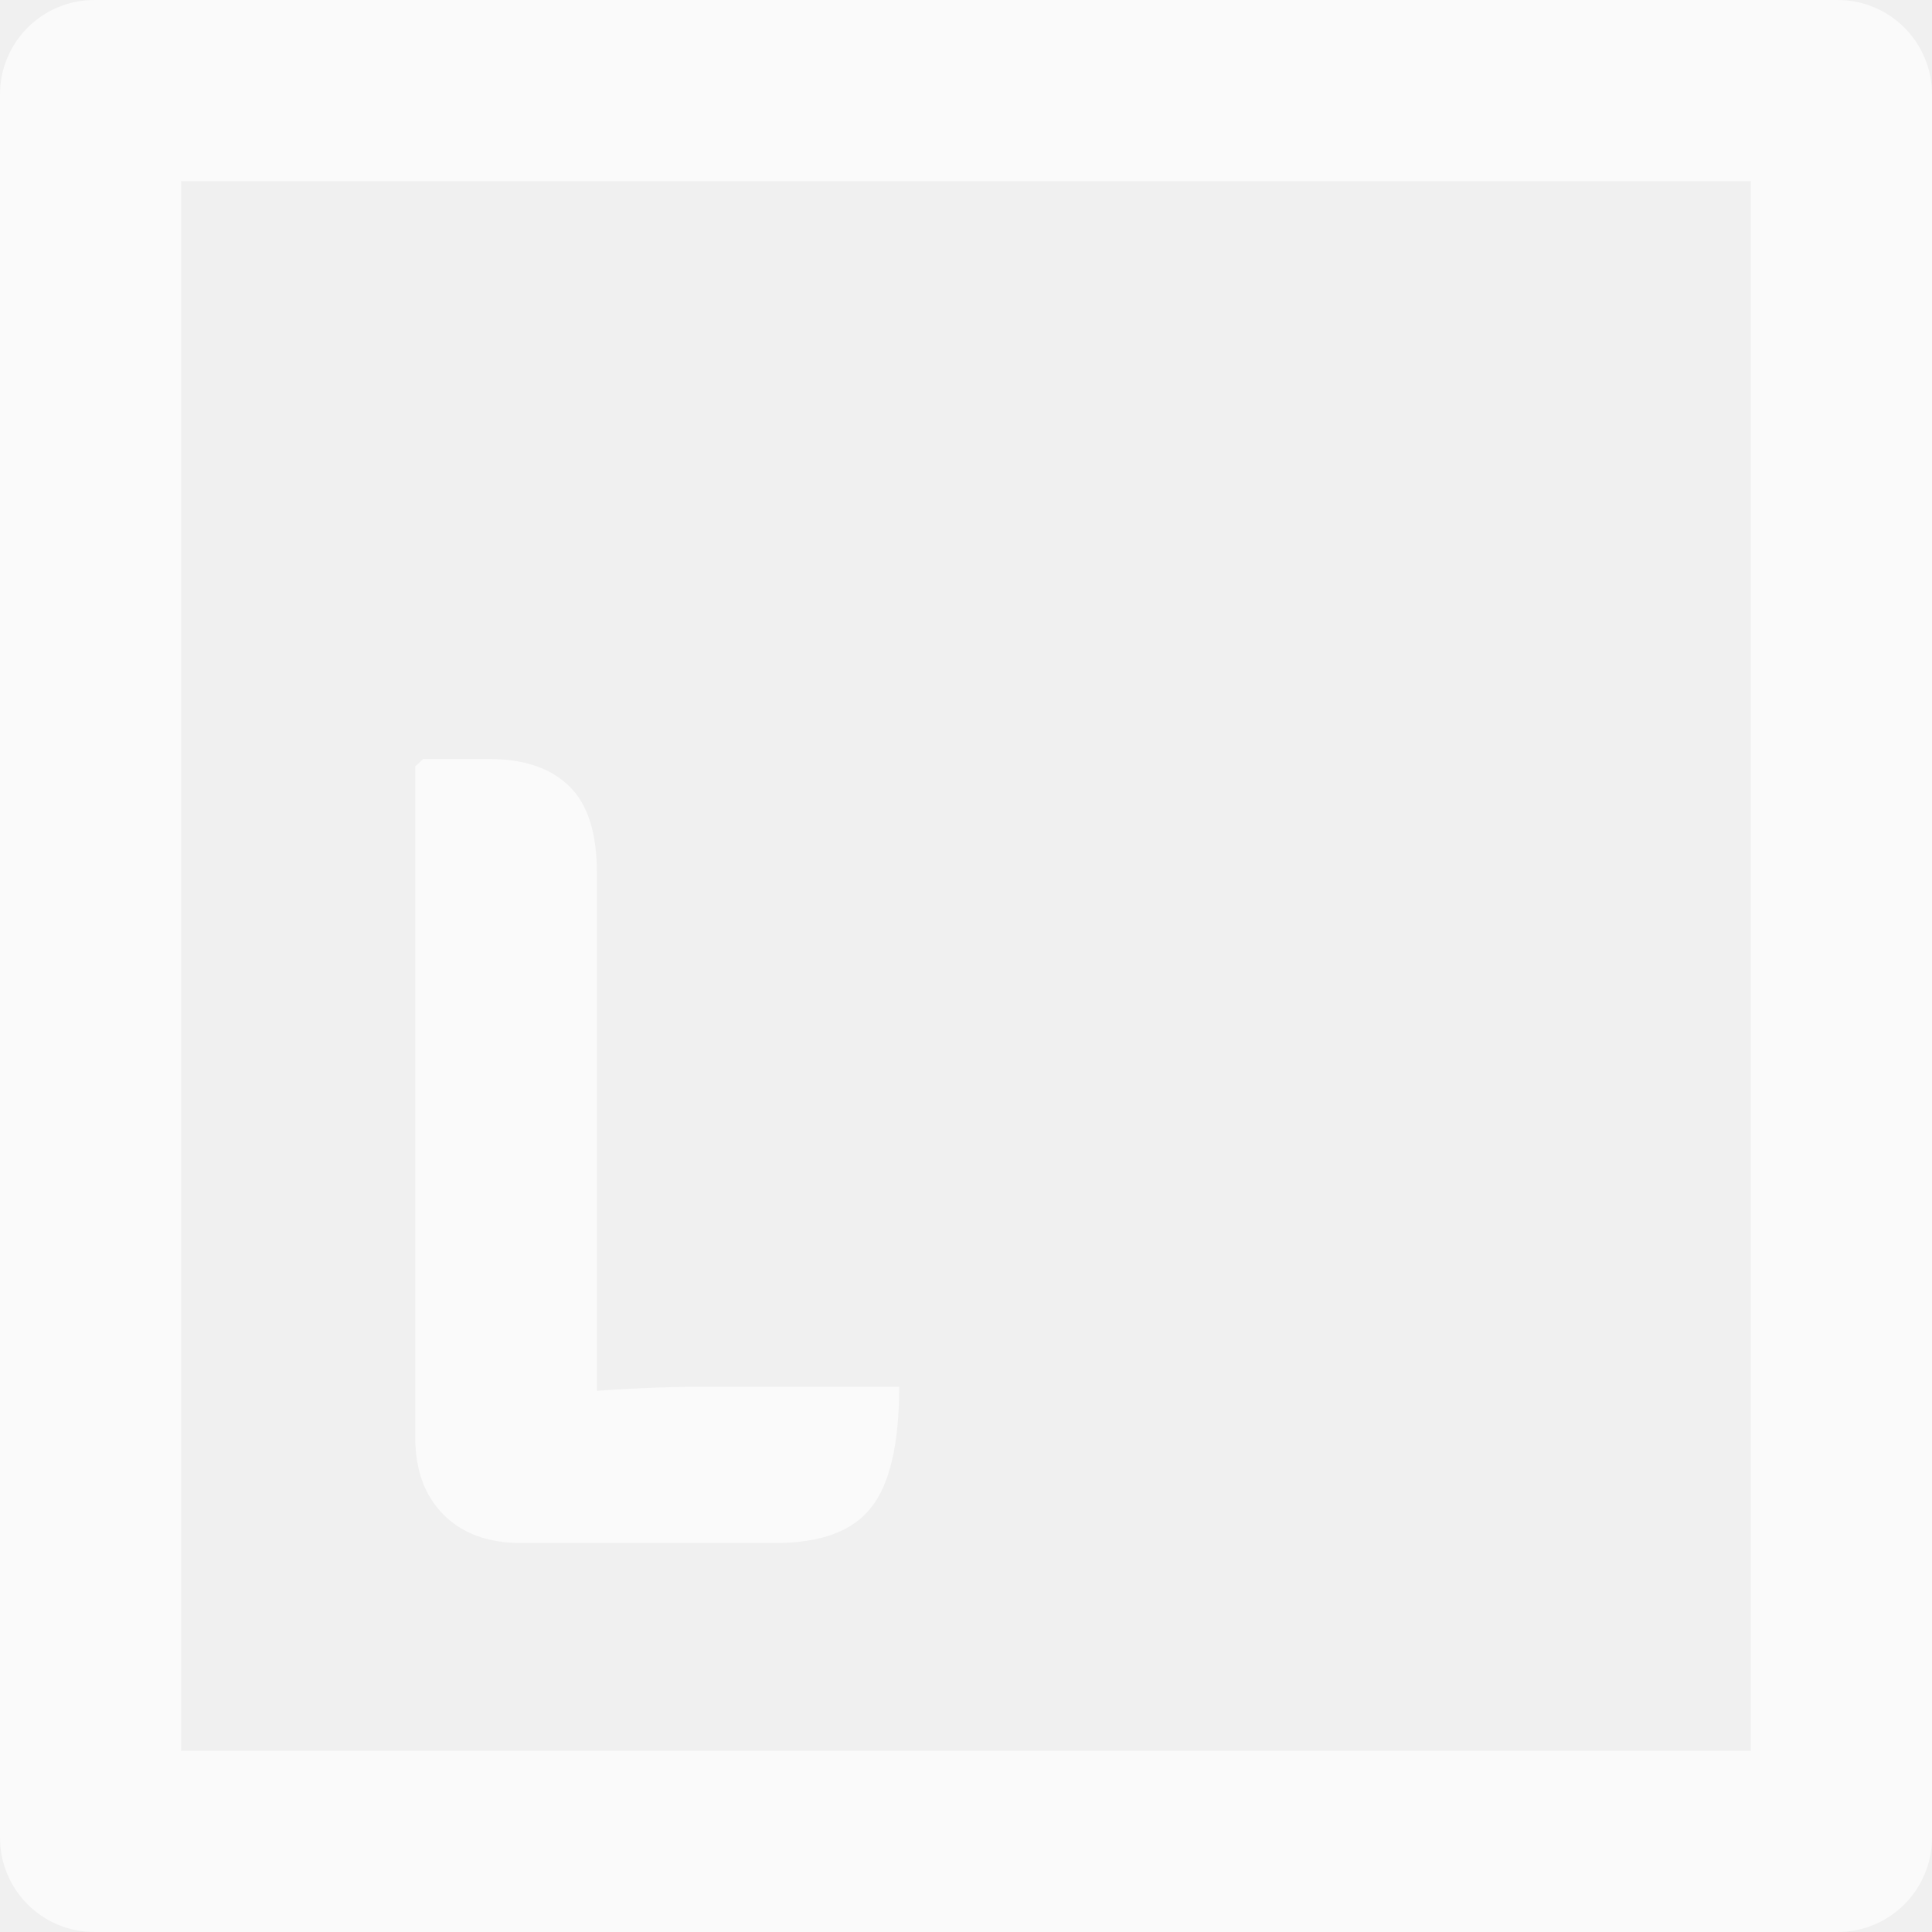
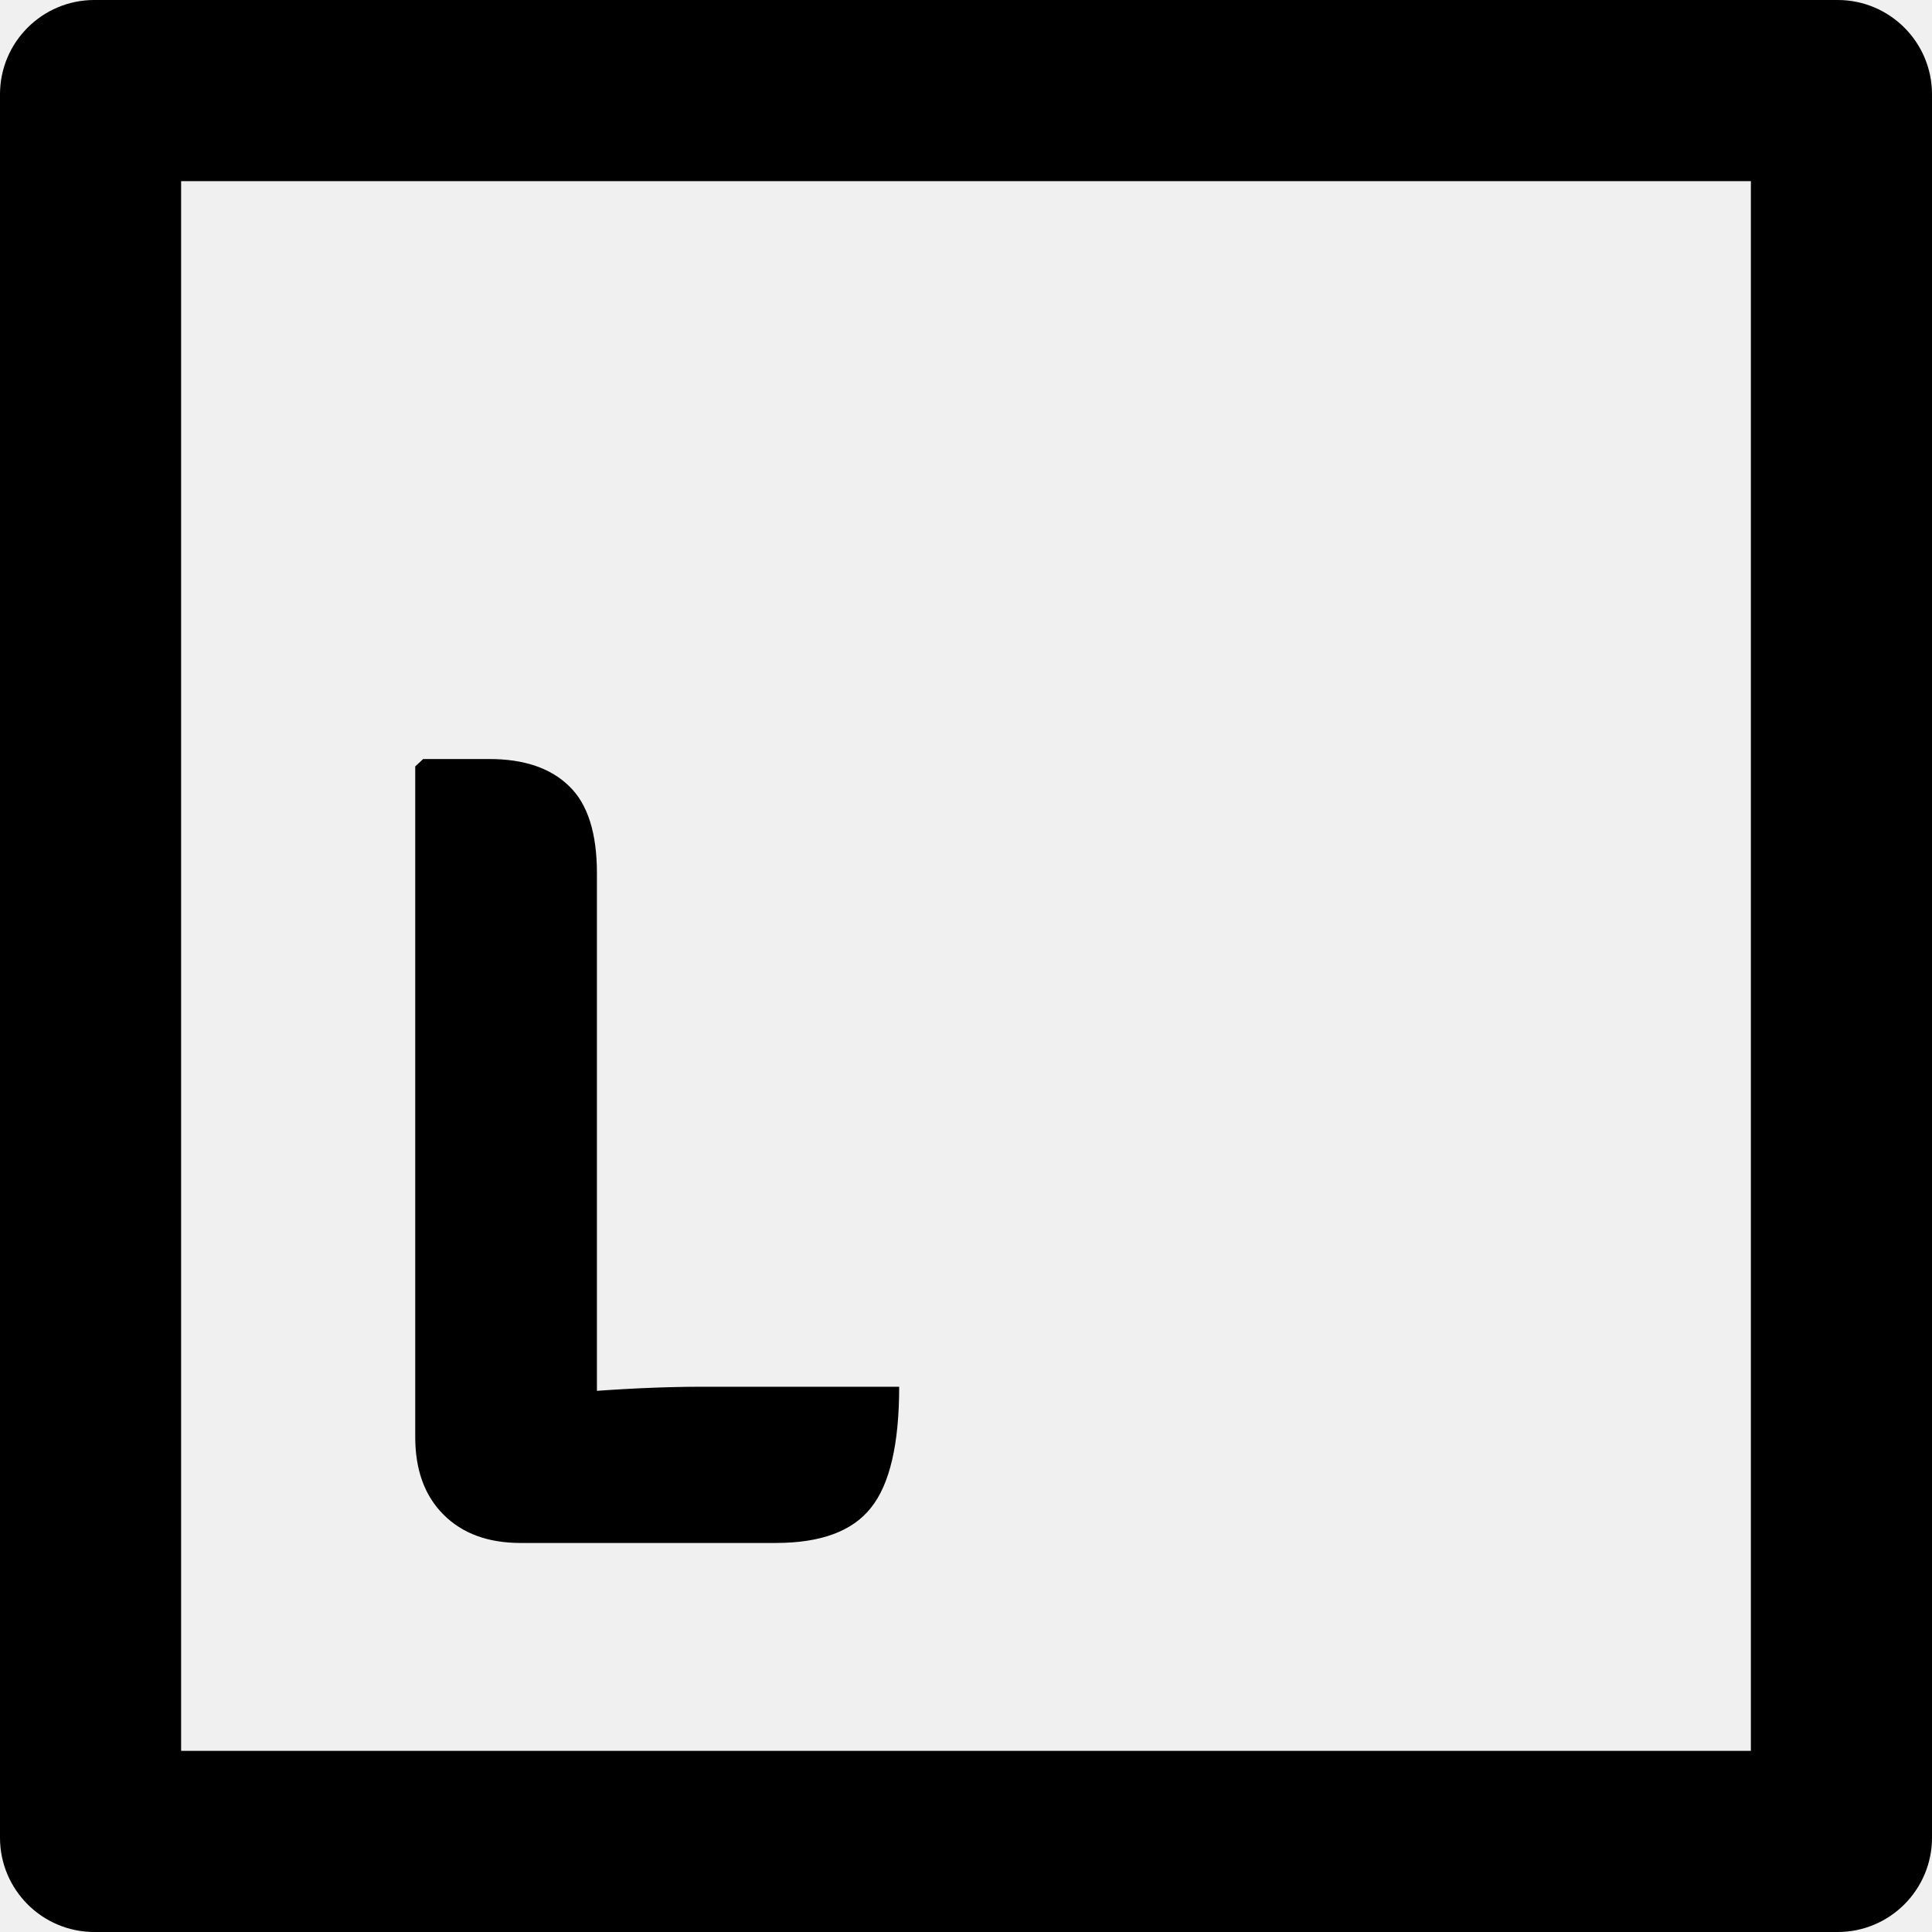
<svg xmlns="http://www.w3.org/2000/svg" width="512" height="512" viewBox="0 0 512 512" fill="none">
-   <path d="M158.191 408.9H137.941C129.341 408.9 122.541 406.4 117.541 401.4C112.541 396.4 110.041 389.55 110.041 380.85V203.1L112.141 201.15H129.691C138.891 201.15 145.941 203.55 150.841 208.35C155.741 213.05 158.191 220.75 158.191 231.45V408.9ZM238.291 367.5C238.291 382.7 235.791 393.4 230.791 399.6C225.891 405.8 217.491 408.9 205.591 408.9H137.941L112.141 374.1C125.241 371.8 138.191 370.15 150.991 369.15C163.891 368.05 175.641 367.5 186.241 367.5H238.291Z" fill="#FAFAFA" />
-   <mask id="path-2-inside-1_2_2" fill="white">
+   <path d="M158.191 408.9H137.941C129.341 408.9 122.541 406.4 117.541 401.4C112.541 396.4 110.041 389.55 110.041 380.85V203.1L112.141 201.15H129.691C138.891 201.15 145.941 203.55 150.841 208.35C155.741 213.05 158.191 220.75 158.191 231.45V408.9ZM238.291 367.5C238.291 382.7 235.791 393.4 230.791 399.6C225.891 405.8 217.491 408.9 205.591 408.9H137.941L112.141 374.1C125.241 371.8 138.191 370.15 150.991 369.15C163.891 368.05 175.641 367.5 186.241 367.5H238.291Z" fill="black" />
+   <mask id="path-3-inside-1_2_2" fill="white">
    <rect width="512" height="512" rx="25" />
  </mask>
-   <rect width="512" height="512" rx="25" stroke="#FAFAFA" stroke-width="96" mask="url(#path-2-inside-1_2_2)" />
+   <rect width="512" height="512" rx="25" stroke="black" stroke-width="96" mask="url(#path-3-inside-1_2_2)" />
</svg>
